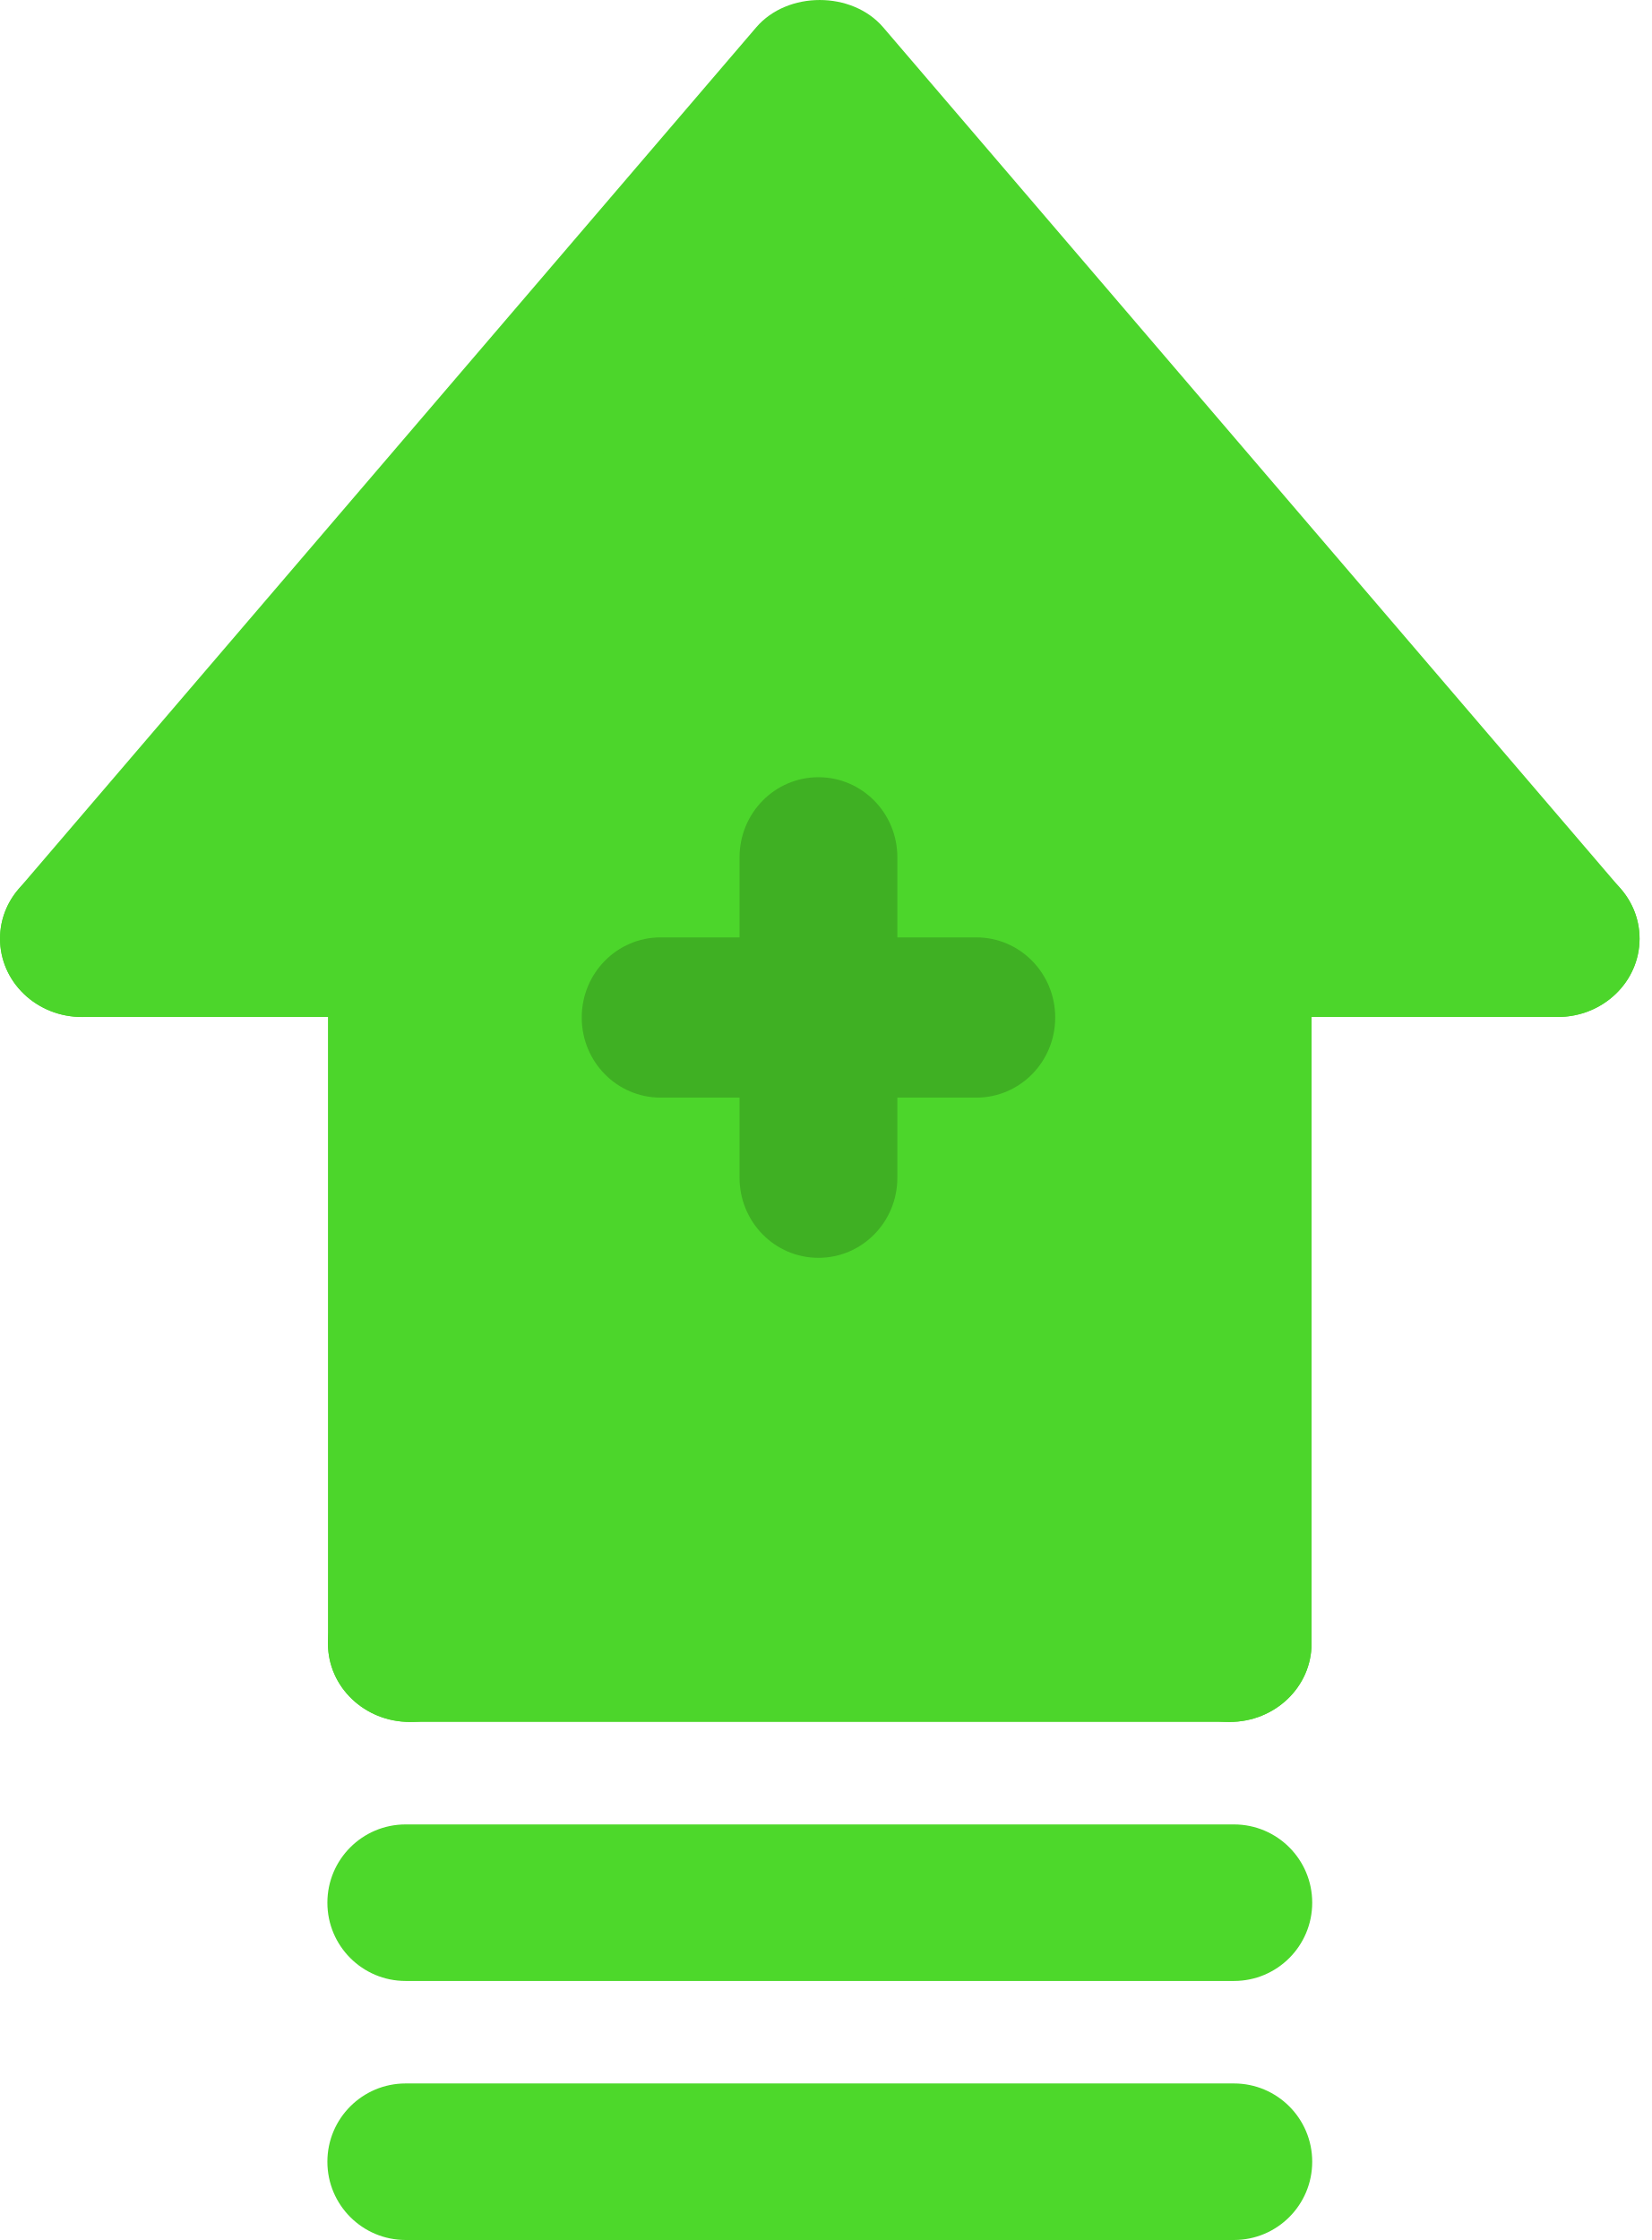
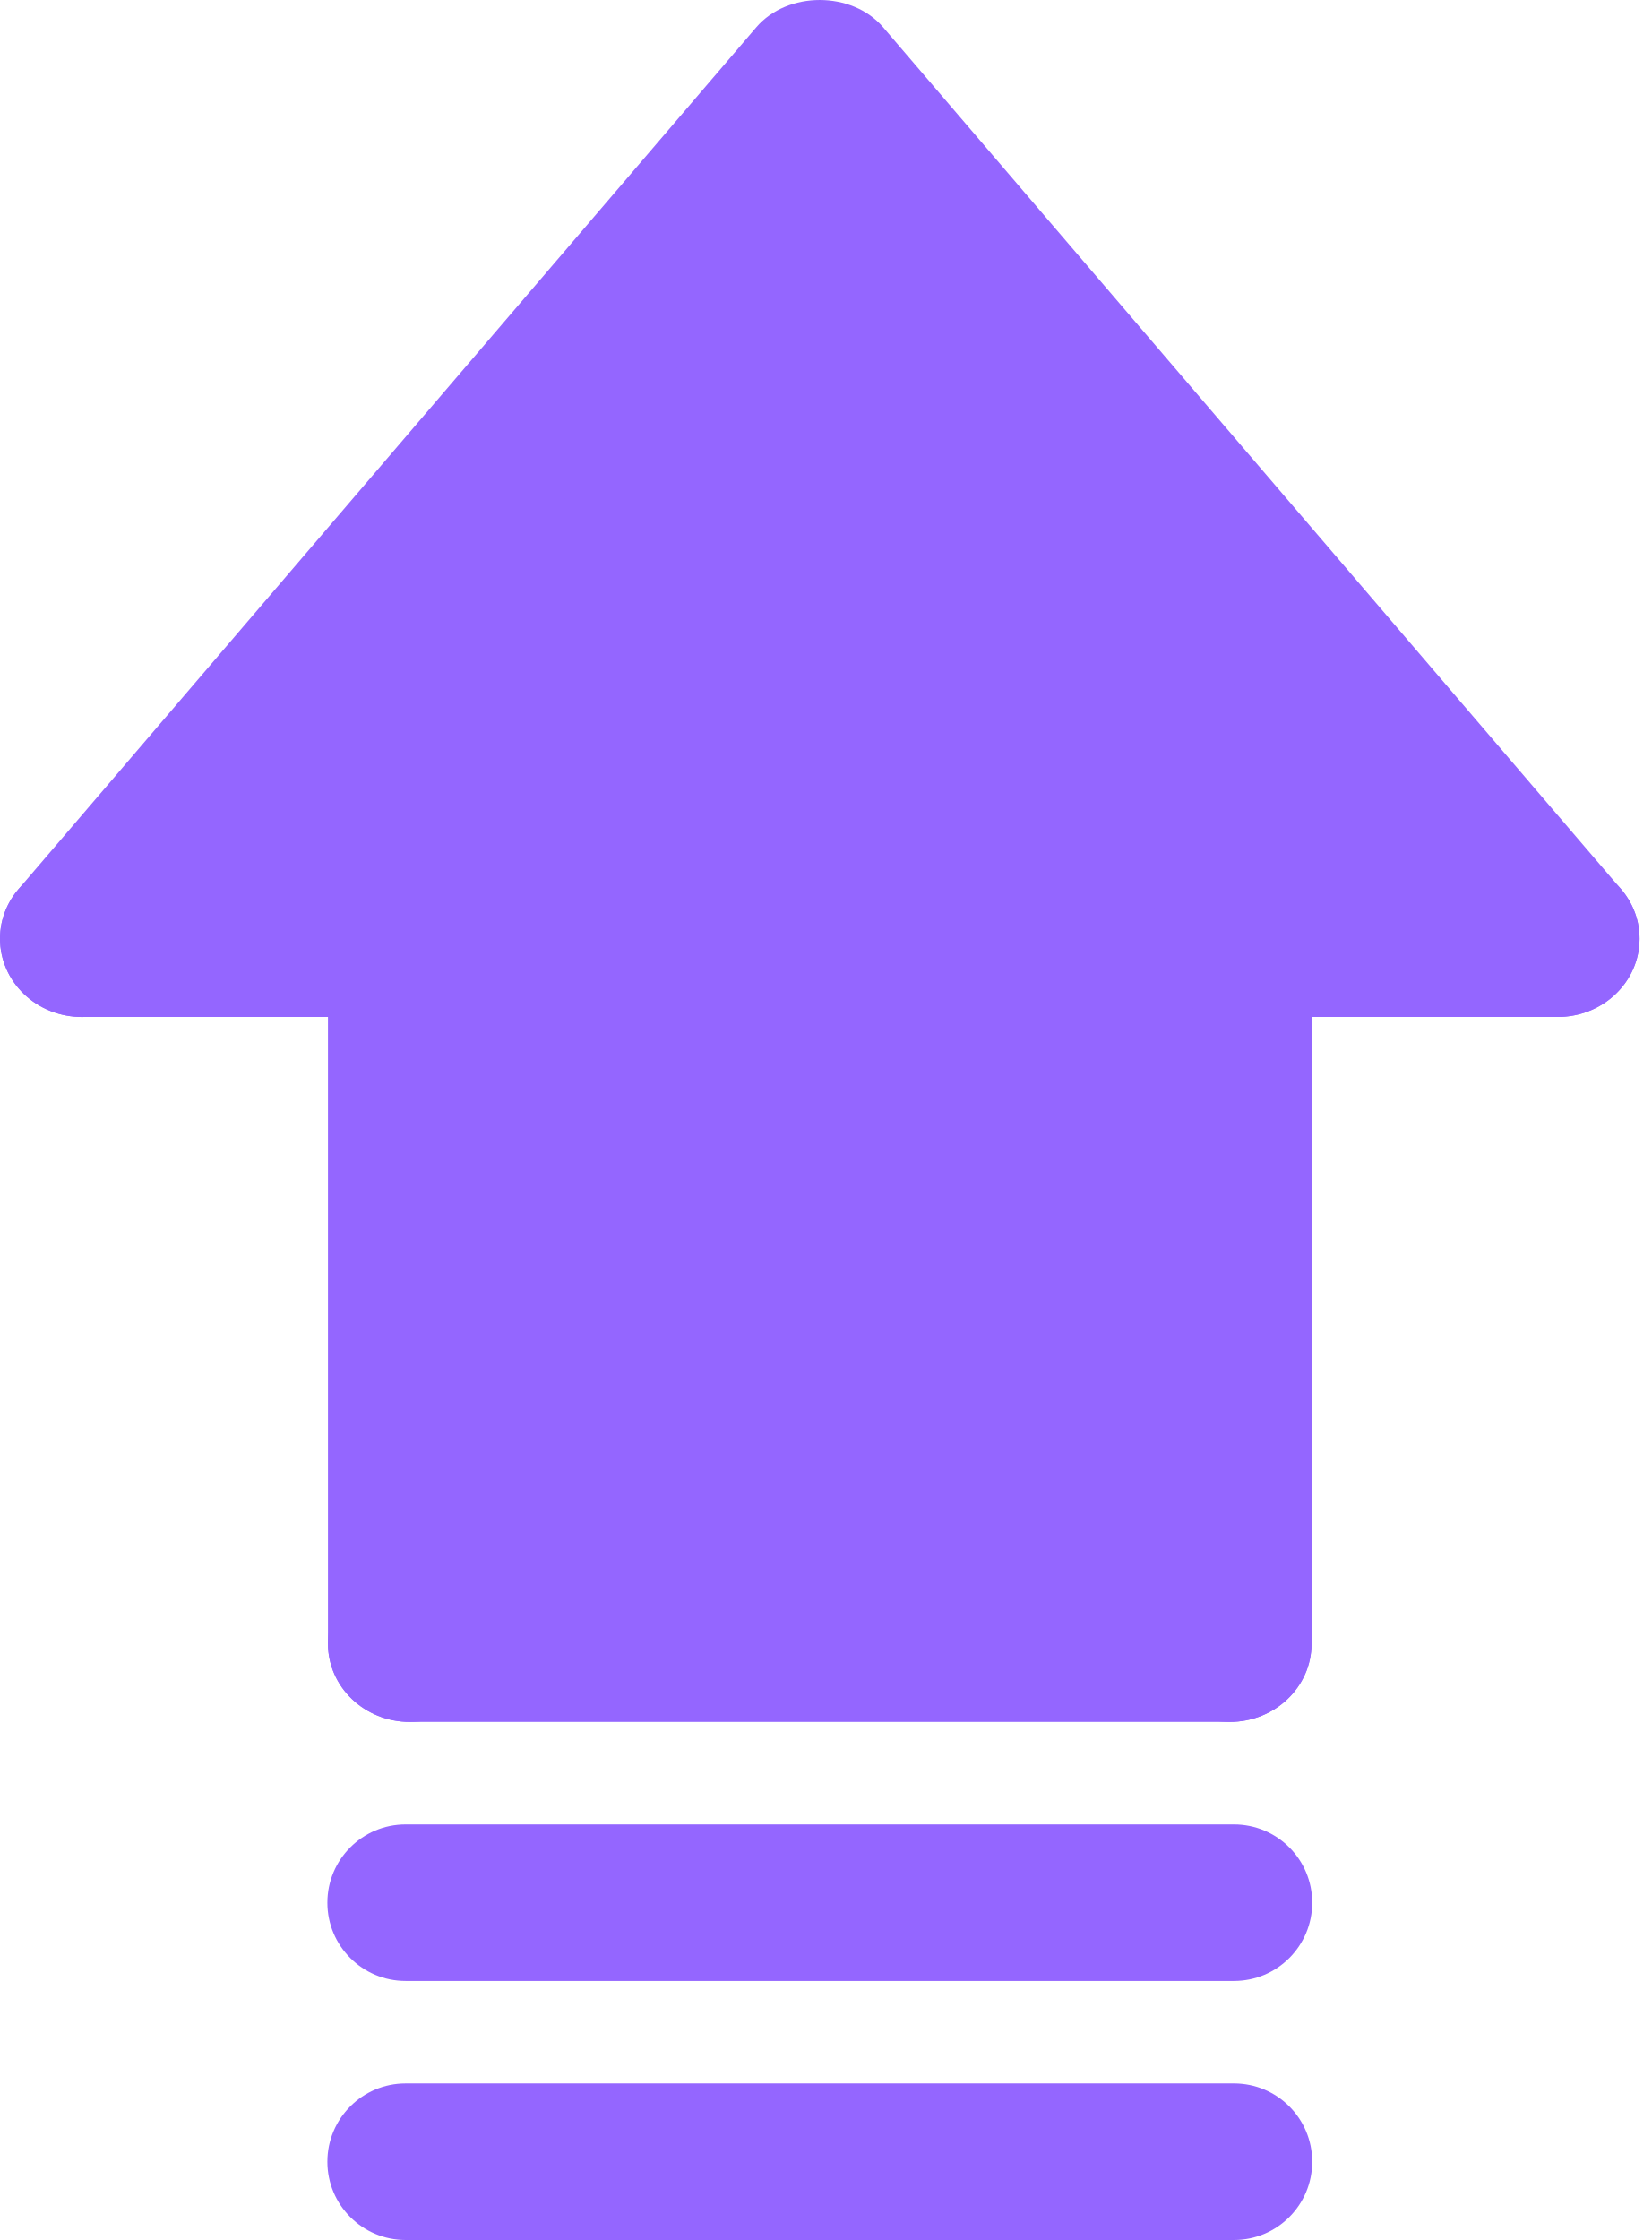
<svg xmlns="http://www.w3.org/2000/svg" width="59" height="80" viewBox="0 0 59 80" fill="none">
-   <path d="M43.327 33.532V58.457H15.14V33.532H3.865L29.234 3.041L54.602 33.532H43.327Z" fill="#4CD62B" />
-   <path d="M55.639 36.321C54.79 36.321 53.95 35.971 53.37 35.294L29.281 7.161L5.195 35.294C4.167 36.495 2.329 36.665 1.076 35.692C-0.177 34.71 -0.362 32.95 0.66 31.756L27.012 0.976C28.128 -0.325 30.432 -0.325 31.547 0.976L57.902 31.756C58.927 32.95 58.74 34.712 57.487 35.692C56.945 36.114 56.292 36.321 55.639 36.321Z" fill="#4CD62B" />
-   <path d="M14.642 61.498C13.023 61.498 11.715 60.248 11.715 58.701V33.524C11.715 31.977 13.023 30.727 14.642 30.727C16.261 30.727 17.57 31.977 17.57 33.524V58.701C17.57 60.248 16.261 61.498 14.642 61.498Z" fill="#4CD62B" />
-   <path d="M43.919 61.498H14.642C13.023 61.498 11.715 60.248 11.715 58.7C11.715 57.154 13.023 55.903 14.642 55.903H43.919C45.538 55.903 46.847 57.154 46.847 58.7C46.847 60.248 45.538 61.498 43.919 61.498Z" fill="#4CD62B" />
-   <path d="M43.92 61.498C42.301 61.498 40.992 60.248 40.992 58.701V33.524C40.992 31.977 42.301 30.727 43.92 30.727C45.539 30.727 46.848 31.977 46.848 33.524V58.701C46.848 60.248 45.539 61.498 43.92 61.498Z" fill="#4CD62B" />
-   <path d="M14.643 36.321H2.929C1.31 36.321 0.002 35.071 0.002 33.524C0.002 31.977 1.31 30.727 2.929 30.727H14.643C16.262 30.727 17.571 31.977 17.571 33.524C17.571 35.071 16.262 36.321 14.643 36.321Z" fill="#4CD62B" />
-   <path d="M55.636 36.321H43.92C42.301 36.321 40.992 35.071 40.992 33.524C40.992 31.977 42.301 30.727 43.92 30.727H55.636C57.255 30.727 58.564 31.977 58.564 33.524C58.564 35.071 57.255 36.321 55.636 36.321Z" fill="#4CD62B" />
-   <path d="M34.872 39.201H23.597C22.038 39.201 20.779 37.922 20.779 36.34C20.779 34.757 22.038 33.478 23.597 33.478H34.872C36.431 33.478 37.691 34.757 37.691 36.34C37.691 37.922 36.431 39.201 34.872 39.201Z" fill="#3FB023" />
-   <path d="M29.234 44.922C27.675 44.922 26.416 43.643 26.416 42.06V30.619C26.416 29.037 27.675 27.758 29.234 27.758C30.793 27.758 32.053 29.037 32.053 30.619V42.06C32.053 43.643 30.793 44.922 29.234 44.922Z" fill="#3FB023" />
-   <rect x="11.694" y="65.158" width="35.177" height="5.591" rx="2.795" fill="#4DD82B" />
-   <rect x="11.694" y="74.409" width="35.177" height="5.591" rx="2.795" fill="#4DD82B" />
+   <path d="M43.327 33.532V58.457H15.14V33.532H3.865L29.234 3.041L54.602 33.532H43.327Z" fill="#9466ff" />
+   <path d="M55.639 36.321C54.79 36.321 53.95 35.971 53.37 35.294L29.281 7.161L5.195 35.294C4.167 36.495 2.329 36.665 1.076 35.692C-0.177 34.71 -0.362 32.95 0.66 31.756L27.012 0.976C28.128 -0.325 30.432 -0.325 31.547 0.976L57.902 31.756C58.927 32.95 58.74 34.712 57.487 35.692C56.945 36.114 56.292 36.321 55.639 36.321Z" fill="#9466ff" />
+   <path d="M14.642 61.498C13.023 61.498 11.715 60.248 11.715 58.701V33.524C11.715 31.977 13.023 30.727 14.642 30.727C16.261 30.727 17.57 31.977 17.57 33.524V58.701C17.57 60.248 16.261 61.498 14.642 61.498Z" fill="#9466ff" />
+   <path d="M43.919 61.498H14.642C13.023 61.498 11.715 60.248 11.715 58.7C11.715 57.154 13.023 55.903 14.642 55.903H43.919C45.538 55.903 46.847 57.154 46.847 58.7C46.847 60.248 45.538 61.498 43.919 61.498Z" fill="#9466ff" />
+   <path d="M43.92 61.498C42.301 61.498 40.992 60.248 40.992 58.701V33.524C40.992 31.977 42.301 30.727 43.92 30.727C45.539 30.727 46.848 31.977 46.848 33.524V58.701C46.848 60.248 45.539 61.498 43.92 61.498Z" fill="#9466ff" />
+   <path d="M14.643 36.321H2.929C1.31 36.321 0.002 35.071 0.002 33.524C0.002 31.977 1.31 30.727 2.929 30.727H14.643C16.262 30.727 17.571 31.977 17.571 33.524C17.571 35.071 16.262 36.321 14.643 36.321Z" fill="#9466ff" />
+   <path d="M55.636 36.321H43.92C42.301 36.321 40.992 35.071 40.992 33.524C40.992 31.977 42.301 30.727 43.92 30.727H55.636C57.255 30.727 58.564 31.977 58.564 33.524C58.564 35.071 57.255 36.321 55.636 36.321Z" fill="#9466ff" />
+   <path d="M34.872 39.201H23.597C22.038 39.201 20.779 37.922 20.779 36.34C20.779 34.757 22.038 33.478 23.597 33.478H34.872C36.431 33.478 37.691 34.757 37.691 36.34C37.691 37.922 36.431 39.201 34.872 39.201Z" fill="#9466ff" />
+   <path d="M29.234 44.922C27.675 44.922 26.416 43.643 26.416 42.06V30.619C26.416 29.037 27.675 27.758 29.234 27.758C30.793 27.758 32.053 29.037 32.053 30.619V42.06C32.053 43.643 30.793 44.922 29.234 44.922Z" fill="#9466ff" />
+   <rect x="11.694" y="65.158" width="35.177" height="5.591" rx="2.795" fill="#9466ff" />
+   <rect x="11.694" y="74.409" width="35.177" height="5.591" rx="2.795" fill="#9466ff" />
</svg>
